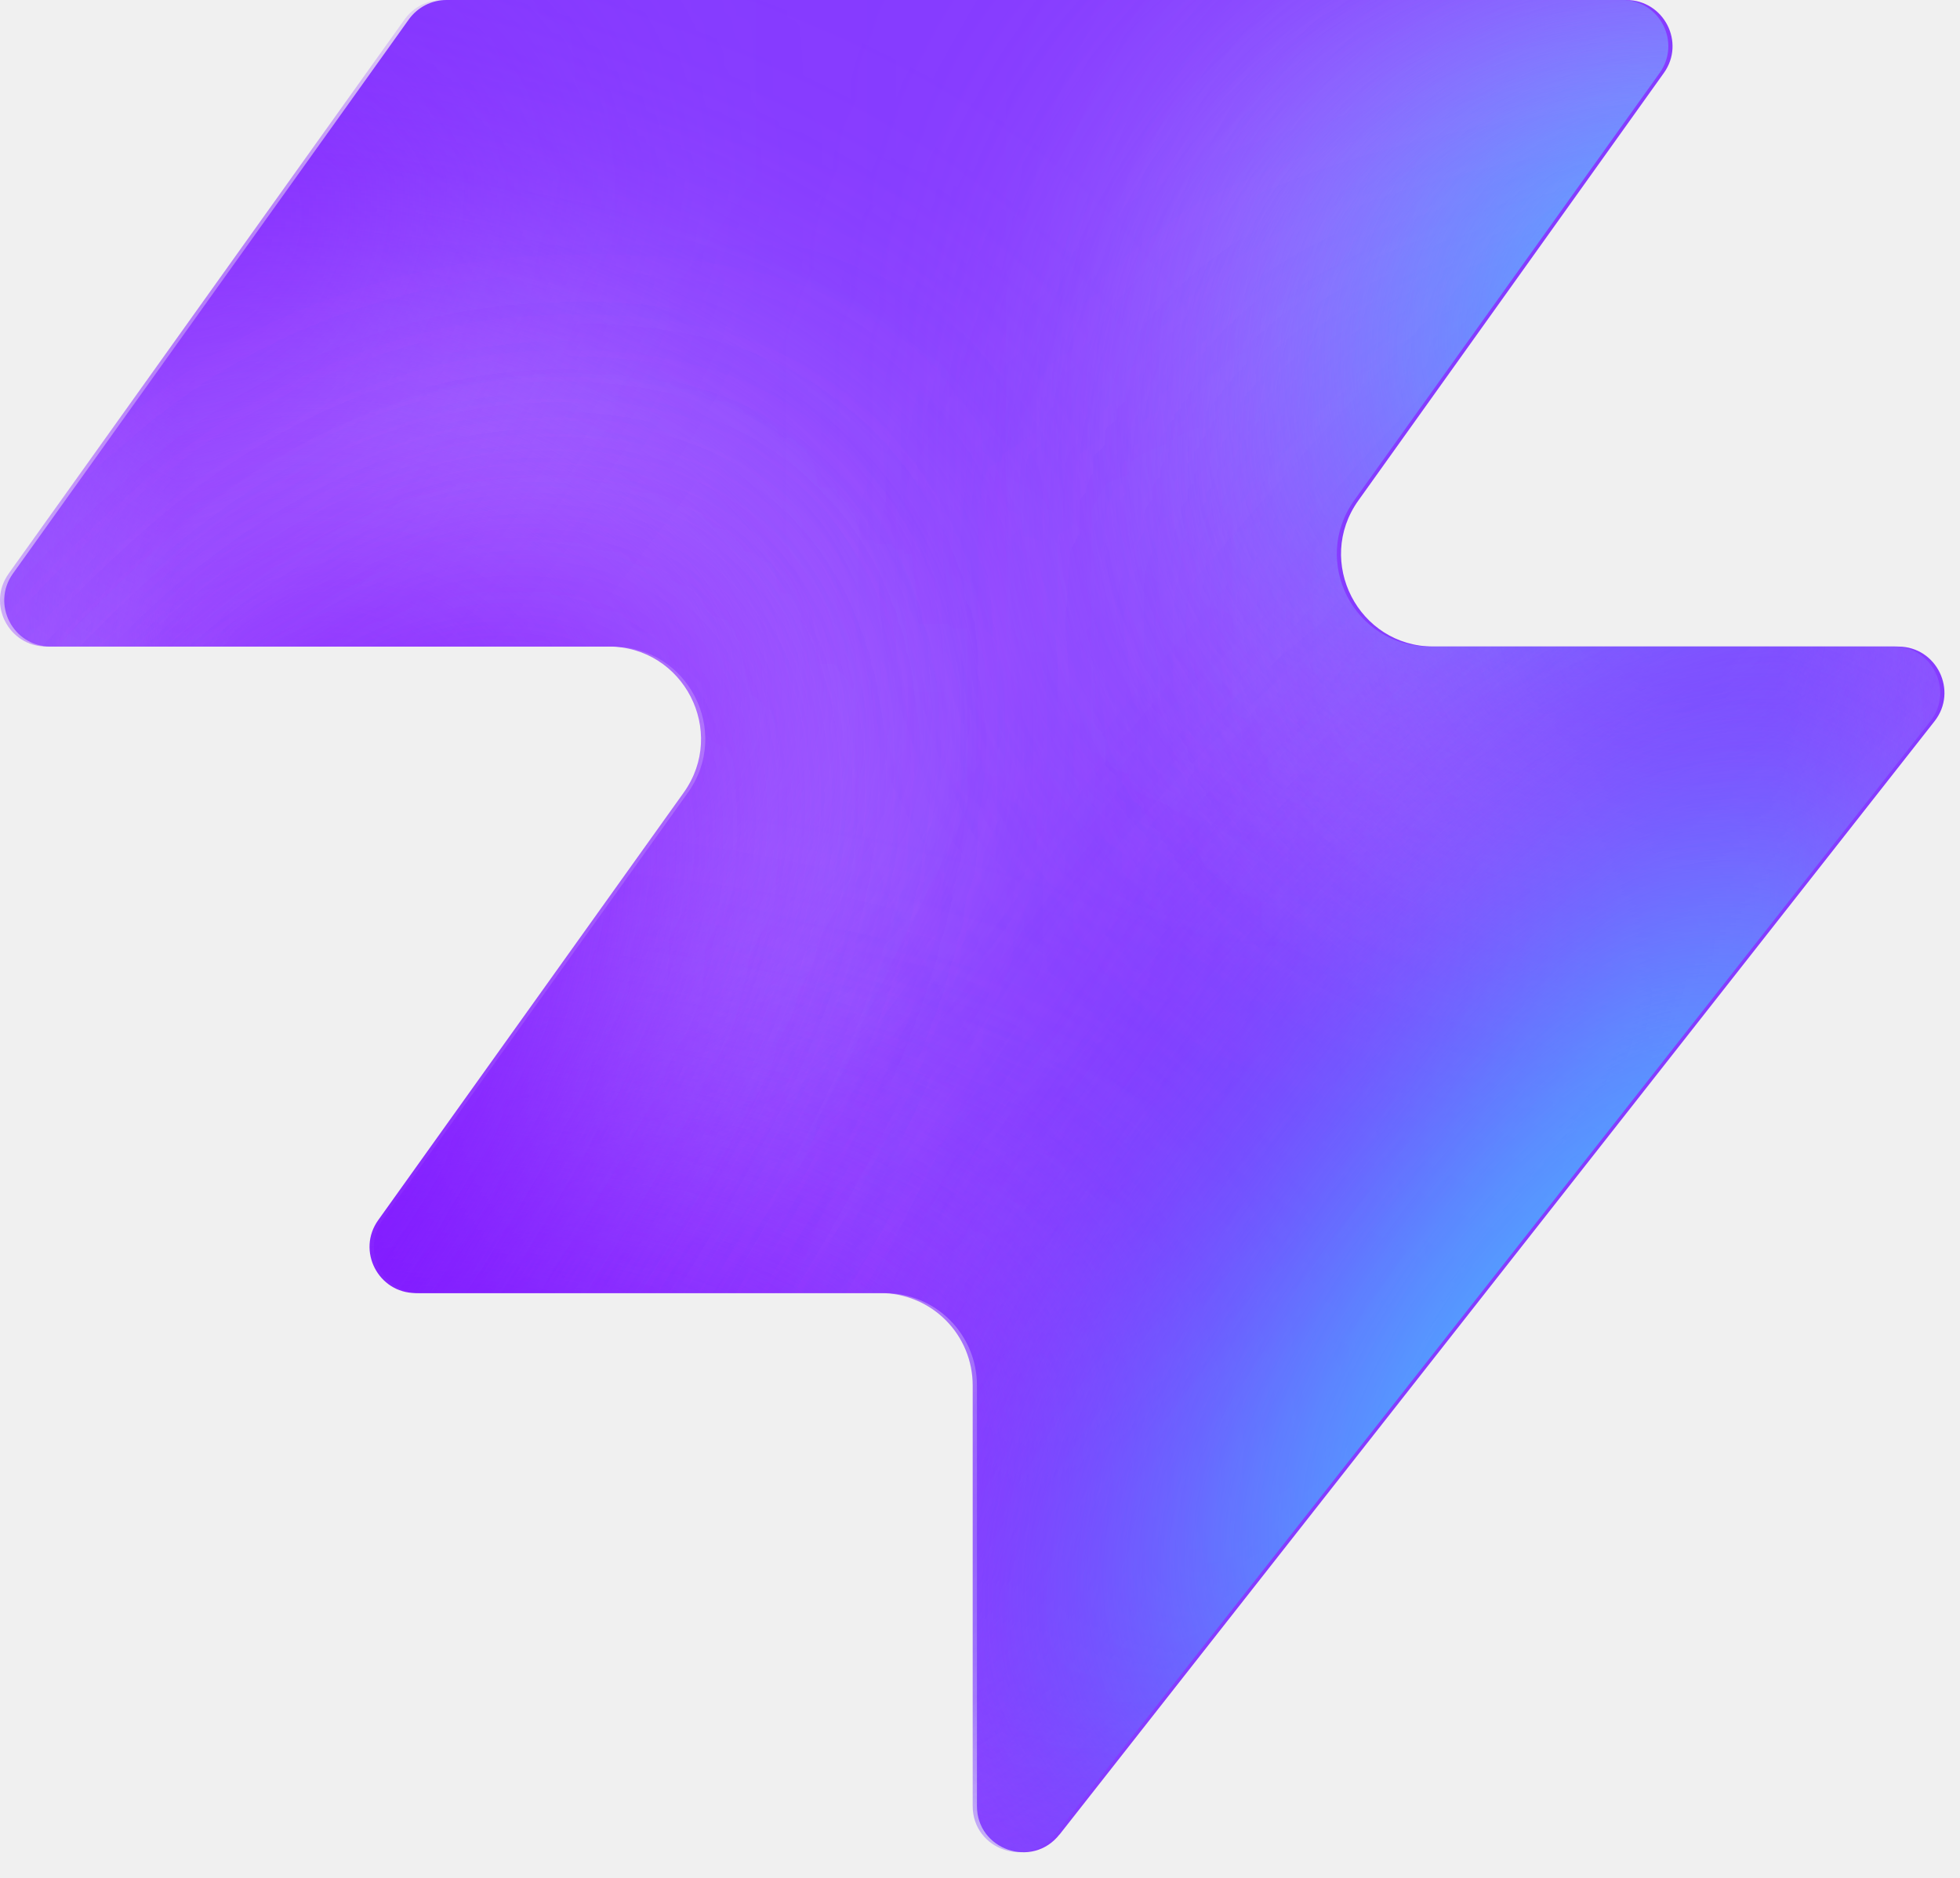
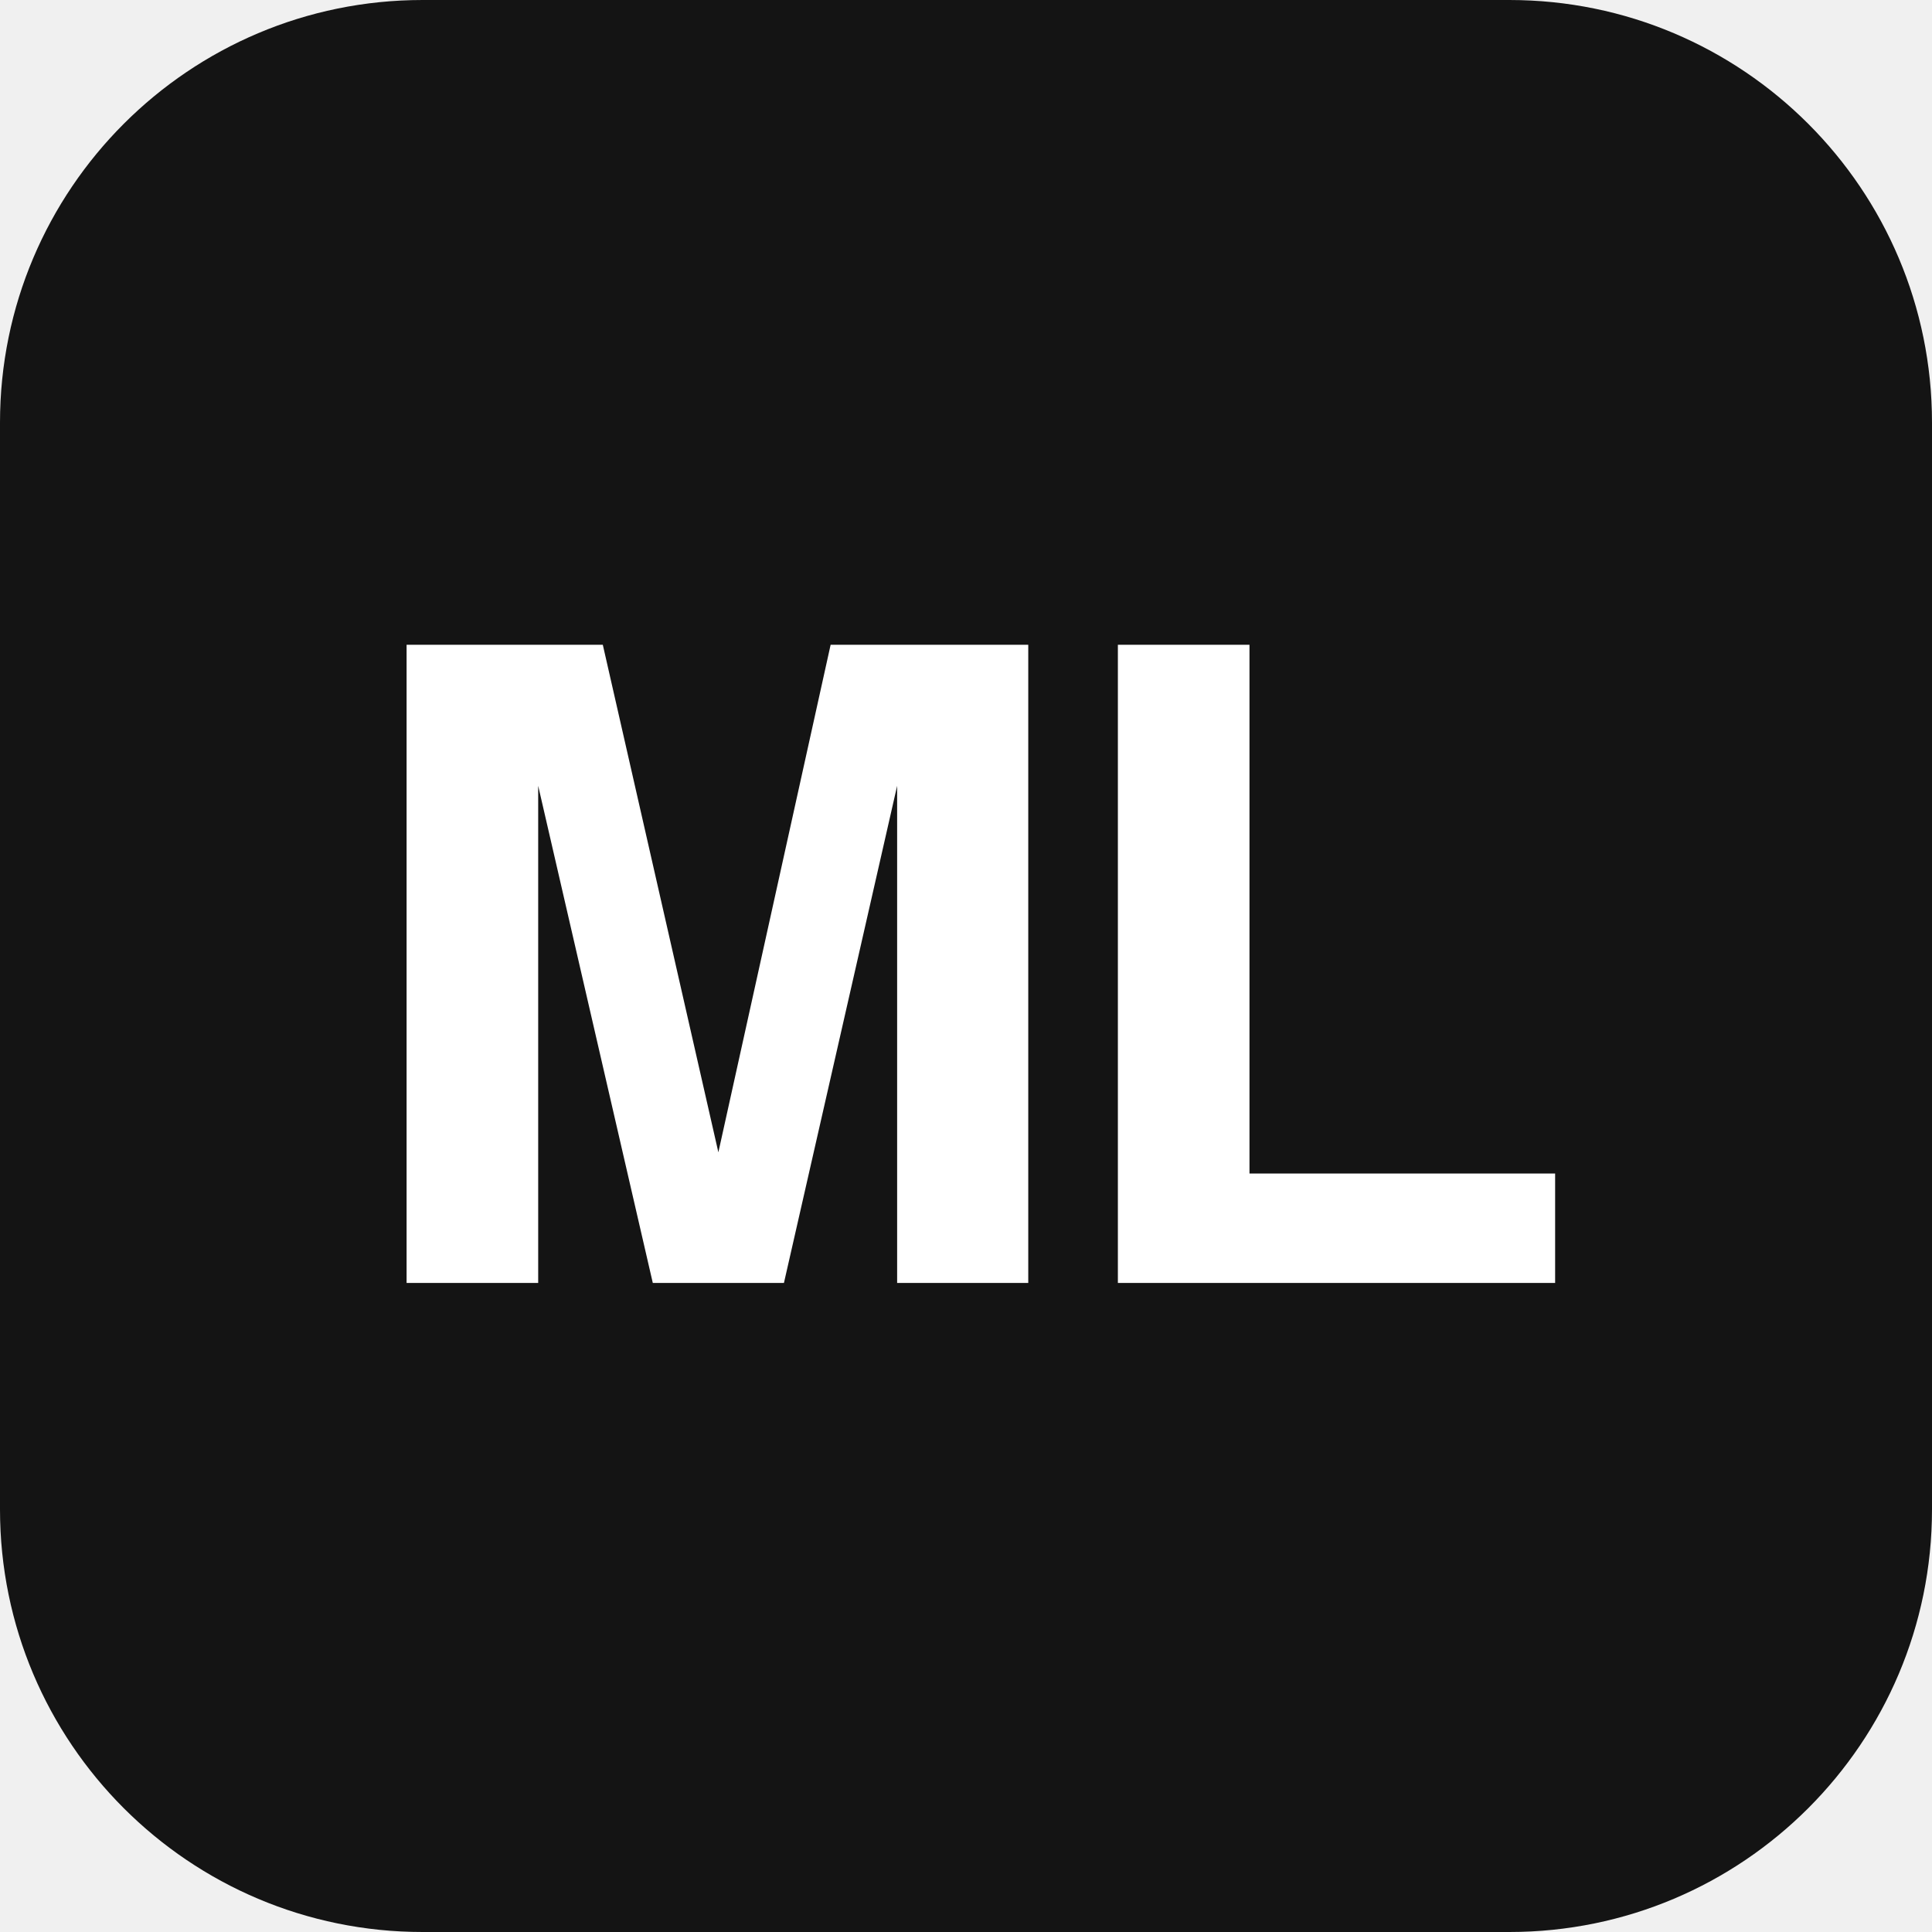
- <svg xmlns="http://www.w3.org/2000/svg" width="48" height="46" fill="none" viewBox="0 0 48 46">
-   <path fill="#863bff" d="M25.946 44.938c-.664.845-2.021.375-2.021-.698V33.937a2.26 2.26 0 0 0-2.262-2.262H10.287c-.92 0-1.456-1.04-.92-1.788l7.48-10.471c1.07-1.497 0-3.578-1.842-3.578H1.237c-.92 0-1.456-1.04-.92-1.788L10.013.474c.214-.297.556-.474.92-.474h28.894c.92 0 1.456 1.04.92 1.788l-7.48 10.471c-1.07 1.498 0 3.579 1.842 3.579h11.377c.943 0 1.473 1.088.89 1.83L25.947 44.94z" style="fill:#863bff;fill:color(display-p3 .525 .23 1);fill-opacity:1" />
-   <mask id="a" width="48" height="46" x="0" y="0" maskUnits="userSpaceOnUse" style="mask-type:alpha">
-     <path fill="#000" d="M25.842 44.938c-.664.844-2.021.375-2.021-.698V33.937a2.26 2.26 0 0 0-2.262-2.262H10.183c-.92 0-1.456-1.04-.92-1.788l7.48-10.471c1.07-1.498 0-3.579-1.842-3.579H1.133c-.92 0-1.456-1.04-.92-1.787L9.91.473c.214-.297.556-.474.92-.474h28.894c.92 0 1.456 1.04.92 1.788l-7.48 10.471c-1.07 1.498 0 3.578 1.842 3.578h11.377c.943 0 1.473 1.088.89 1.832L25.843 44.94z" style="fill:#000;fill-opacity:1" />
-   </mask>
-   <g mask="url(#a)">
-     <g filter="url(#b)">
-       <ellipse cx="5.508" cy="14.704" fill="#ede6ff" rx="5.508" ry="14.704" style="fill:#ede6ff;fill:color(display-p3 .927 .903 1);fill-opacity:1" transform="matrix(.00324 1 1 -.00324 -4.47 31.516)" />
-     </g>
-     <g filter="url(#c)">
-       <ellipse cx="10.399" cy="29.851" fill="#ede6ff" rx="10.399" ry="29.851" style="fill:#ede6ff;fill:color(display-p3 .927 .903 1);fill-opacity:1" transform="matrix(.00324 1 1 -.00324 -39.328 7.883)" />
-     </g>
-     <g filter="url(#d)">
-       <ellipse cx="5.508" cy="30.487" fill="#7e14ff" rx="5.508" ry="30.487" style="fill:#7e14ff;fill:color(display-p3 .492 .077 1);fill-opacity:1" transform="rotate(89.814 -25.913 -14.639)scale(1 -1)" />
-     </g>
-     <g filter="url(#e)">
-       <ellipse cx="5.508" cy="30.599" fill="#7e14ff" rx="5.508" ry="30.599" style="fill:#7e14ff;fill:color(display-p3 .492 .077 1);fill-opacity:1" transform="rotate(89.814 -32.644 -3.334)scale(1 -1)" />
-     </g>
-     <g filter="url(#f)">
-       <ellipse cx="5.508" cy="30.599" fill="#7e14ff" rx="5.508" ry="30.599" style="fill:#7e14ff;fill:color(display-p3 .492 .077 1);fill-opacity:1" transform="matrix(.00324 1 1 -.00324 -34.34 30.47)" />
-     </g>
-     <g filter="url(#g)">
-       <ellipse cx="14.072" cy="22.078" fill="#ede6ff" rx="14.072" ry="22.078" style="fill:#ede6ff;fill:color(display-p3 .927 .903 1);fill-opacity:1" transform="rotate(93.35 24.506 48.493)scale(-1 1)" />
-     </g>
-     <g filter="url(#h)">
-       <ellipse cx="3.47" cy="21.501" fill="#7e14ff" rx="3.47" ry="21.501" style="fill:#7e14ff;fill:color(display-p3 .492 .077 1);fill-opacity:1" transform="rotate(89.009 28.708 47.59)scale(-1 1)" />
-     </g>
-     <g filter="url(#i)">
-       <ellipse cx="3.47" cy="21.501" fill="#7e14ff" rx="3.47" ry="21.501" style="fill:#7e14ff;fill:color(display-p3 .492 .077 1);fill-opacity:1" transform="rotate(89.009 28.708 47.59)scale(-1 1)" />
-     </g>
-     <g filter="url(#j)">
-       <ellipse cx=".387" cy="8.972" fill="#7e14ff" rx="4.407" ry="29.108" style="fill:#7e14ff;fill:color(display-p3 .492 .077 1);fill-opacity:1" transform="rotate(39.51 .387 8.972)" />
-     </g>
-     <g filter="url(#k)">
-       <ellipse cx="47.523" cy="-6.092" fill="#7e14ff" rx="4.407" ry="29.108" style="fill:#7e14ff;fill:color(display-p3 .492 .077 1);fill-opacity:1" transform="rotate(37.892 47.523 -6.092)" />
-     </g>
-     <g filter="url(#l)">
-       <ellipse cx="41.412" cy="6.333" fill="#47bfff" rx="5.971" ry="9.665" style="fill:#47bfff;fill:color(display-p3 .28 .748 1);fill-opacity:1" transform="rotate(37.892 41.412 6.333)" />
-     </g>
-     <g filter="url(#m)">
-       <ellipse cx="-1.879" cy="38.332" fill="#7e14ff" rx="4.407" ry="29.108" style="fill:#7e14ff;fill:color(display-p3 .492 .077 1);fill-opacity:1" transform="rotate(37.892 -1.88 38.332)" />
-     </g>
-     <g filter="url(#n)">
-       <ellipse cx="-1.879" cy="38.332" fill="#7e14ff" rx="4.407" ry="29.108" style="fill:#7e14ff;fill:color(display-p3 .492 .077 1);fill-opacity:1" transform="rotate(37.892 -1.88 38.332)" />
-     </g>
-     <g filter="url(#o)">
-       <ellipse cx="35.651" cy="29.907" fill="#7e14ff" rx="4.407" ry="29.108" style="fill:#7e14ff;fill:color(display-p3 .492 .077 1);fill-opacity:1" transform="rotate(37.892 35.651 29.907)" />
-     </g>
-     <g filter="url(#p)">
-       <ellipse cx="38.418" cy="32.4" fill="#47bfff" rx="5.971" ry="15.297" style="fill:#47bfff;fill:color(display-p3 .28 .748 1);fill-opacity:1" transform="rotate(37.892 38.418 32.4)" />
-     </g>
-   </g>
-   <defs>
-     <filter id="b" width="60.045" height="41.654" x="-19.77" y="16.149" color-interpolation-filters="sRGB" filterUnits="userSpaceOnUse">
-       <feFlood flood-opacity="0" result="BackgroundImageFix" />
-       <feBlend in="SourceGraphic" in2="BackgroundImageFix" result="shape" />
-       <feGaussianBlur result="effect1_foregroundBlur_2002_17158" stdDeviation="7.659" />
-     </filter>
-     <filter id="c" width="90.34" height="51.437" x="-54.613" y="-7.533" color-interpolation-filters="sRGB" filterUnits="userSpaceOnUse">
-       <feFlood flood-opacity="0" result="BackgroundImageFix" />
-       <feBlend in="SourceGraphic" in2="BackgroundImageFix" result="shape" />
-       <feGaussianBlur result="effect1_foregroundBlur_2002_17158" stdDeviation="7.659" />
-     </filter>
-     <filter id="d" width="79.355" height="29.4" x="-49.64" y="2.03" color-interpolation-filters="sRGB" filterUnits="userSpaceOnUse">
-       <feFlood flood-opacity="0" result="BackgroundImageFix" />
-       <feBlend in="SourceGraphic" in2="BackgroundImageFix" result="shape" />
-       <feGaussianBlur result="effect1_foregroundBlur_2002_17158" stdDeviation="4.596" />
-     </filter>
-     <filter id="e" width="79.579" height="29.4" x="-45.045" y="20.029" color-interpolation-filters="sRGB" filterUnits="userSpaceOnUse">
-       <feFlood flood-opacity="0" result="BackgroundImageFix" />
-       <feBlend in="SourceGraphic" in2="BackgroundImageFix" result="shape" />
-       <feGaussianBlur result="effect1_foregroundBlur_2002_17158" stdDeviation="4.596" />
-     </filter>
-     <filter id="f" width="79.579" height="29.4" x="-43.513" y="21.178" color-interpolation-filters="sRGB" filterUnits="userSpaceOnUse">
-       <feFlood flood-opacity="0" result="BackgroundImageFix" />
-       <feBlend in="SourceGraphic" in2="BackgroundImageFix" result="shape" />
-       <feGaussianBlur result="effect1_foregroundBlur_2002_17158" stdDeviation="4.596" />
-     </filter>
-     <filter id="g" width="74.749" height="58.852" x="15.756" y="-17.901" color-interpolation-filters="sRGB" filterUnits="userSpaceOnUse">
-       <feFlood flood-opacity="0" result="BackgroundImageFix" />
-       <feBlend in="SourceGraphic" in2="BackgroundImageFix" result="shape" />
-       <feGaussianBlur result="effect1_foregroundBlur_2002_17158" stdDeviation="7.659" />
-     </filter>
-     <filter id="h" width="61.377" height="25.362" x="23.548" y="2.284" color-interpolation-filters="sRGB" filterUnits="userSpaceOnUse">
-       <feFlood flood-opacity="0" result="BackgroundImageFix" />
-       <feBlend in="SourceGraphic" in2="BackgroundImageFix" result="shape" />
-       <feGaussianBlur result="effect1_foregroundBlur_2002_17158" stdDeviation="4.596" />
-     </filter>
-     <filter id="i" width="61.377" height="25.362" x="23.548" y="2.284" color-interpolation-filters="sRGB" filterUnits="userSpaceOnUse">
-       <feFlood flood-opacity="0" result="BackgroundImageFix" />
-       <feBlend in="SourceGraphic" in2="BackgroundImageFix" result="shape" />
-       <feGaussianBlur result="effect1_foregroundBlur_2002_17158" stdDeviation="4.596" />
-     </filter>
-     <filter id="j" width="56.045" height="63.649" x="-27.636" y="-22.853" color-interpolation-filters="sRGB" filterUnits="userSpaceOnUse">
-       <feFlood flood-opacity="0" result="BackgroundImageFix" />
-       <feBlend in="SourceGraphic" in2="BackgroundImageFix" result="shape" />
-       <feGaussianBlur result="effect1_foregroundBlur_2002_17158" stdDeviation="4.596" />
-     </filter>
-     <filter id="k" width="54.814" height="64.646" x="20.116" y="-38.415" color-interpolation-filters="sRGB" filterUnits="userSpaceOnUse">
-       <feFlood flood-opacity="0" result="BackgroundImageFix" />
-       <feBlend in="SourceGraphic" in2="BackgroundImageFix" result="shape" />
-       <feGaussianBlur result="effect1_foregroundBlur_2002_17158" stdDeviation="4.596" />
-     </filter>
-     <filter id="l" width="33.541" height="35.313" x="24.641" y="-11.323" color-interpolation-filters="sRGB" filterUnits="userSpaceOnUse">
-       <feFlood flood-opacity="0" result="BackgroundImageFix" />
-       <feBlend in="SourceGraphic" in2="BackgroundImageFix" result="shape" />
-       <feGaussianBlur result="effect1_foregroundBlur_2002_17158" stdDeviation="4.596" />
-     </filter>
-     <filter id="m" width="54.814" height="64.646" x="-29.286" y="6.009" color-interpolation-filters="sRGB" filterUnits="userSpaceOnUse">
-       <feFlood flood-opacity="0" result="BackgroundImageFix" />
-       <feBlend in="SourceGraphic" in2="BackgroundImageFix" result="shape" />
-       <feGaussianBlur result="effect1_foregroundBlur_2002_17158" stdDeviation="4.596" />
-     </filter>
-     <filter id="n" width="54.814" height="64.646" x="-29.286" y="6.009" color-interpolation-filters="sRGB" filterUnits="userSpaceOnUse">
-       <feFlood flood-opacity="0" result="BackgroundImageFix" />
-       <feBlend in="SourceGraphic" in2="BackgroundImageFix" result="shape" />
-       <feGaussianBlur result="effect1_foregroundBlur_2002_17158" stdDeviation="4.596" />
-     </filter>
-     <filter id="o" width="54.814" height="64.646" x="8.244" y="-2.416" color-interpolation-filters="sRGB" filterUnits="userSpaceOnUse">
-       <feFlood flood-opacity="0" result="BackgroundImageFix" />
-       <feBlend in="SourceGraphic" in2="BackgroundImageFix" result="shape" />
-       <feGaussianBlur result="effect1_foregroundBlur_2002_17158" stdDeviation="4.596" />
-     </filter>
-     <filter id="p" width="39.409" height="43.623" x="18.713" y="10.588" color-interpolation-filters="sRGB" filterUnits="userSpaceOnUse">
-       <feFlood flood-opacity="0" result="BackgroundImageFix" />
-       <feBlend in="SourceGraphic" in2="BackgroundImageFix" result="shape" />
-       <feGaussianBlur result="effect1_foregroundBlur_2002_17158" stdDeviation="4.596" />
-     </filter>
-   </defs>
+ <svg xmlns="http://www.w3.org/2000/svg" viewBox="0 0 64 64">
+   <style>
+     .tile { fill: #141414; }
+     .text { fill: #ffffff; }
+     @media (prefers-color-scheme: dark) {
+       .tile { fill: #ffffff; }
+       .text { fill: #141414; }
+     }
+   </style>
+   <rect class="tile" width="64" height="64" rx="14" />
+   <text class="text" x="32" y="42.5" text-anchor="middle" font-family="Helvetica, Arial, sans-serif" font-size="29" font-weight="700" letter-spacing="-1">ML</text>
</svg>
